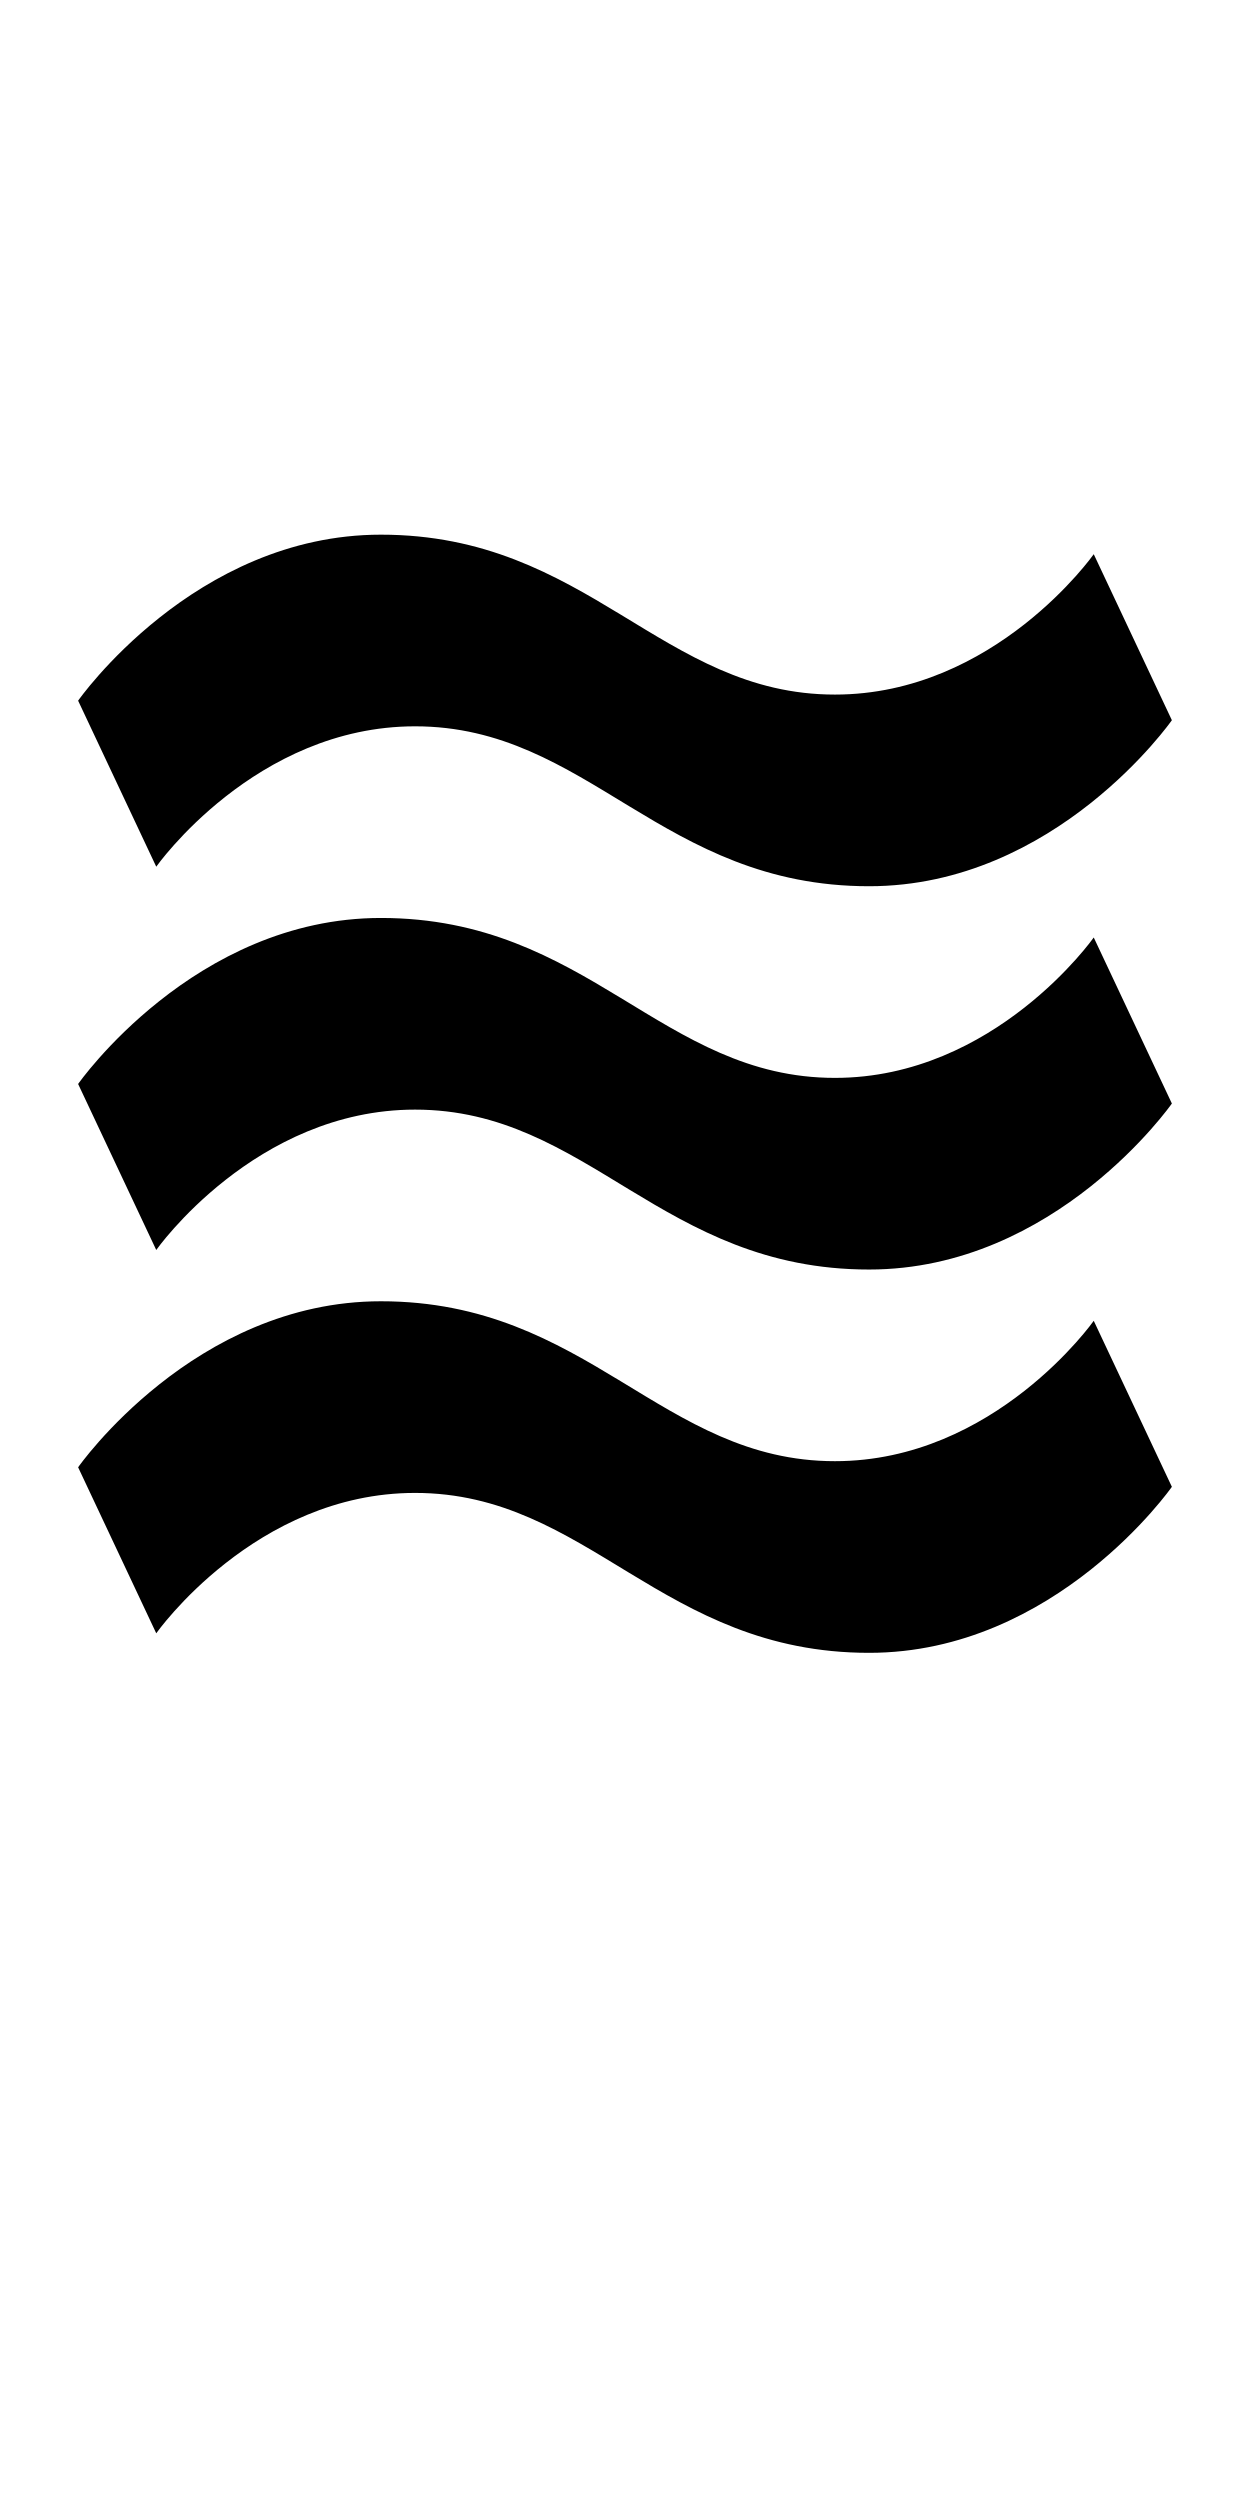
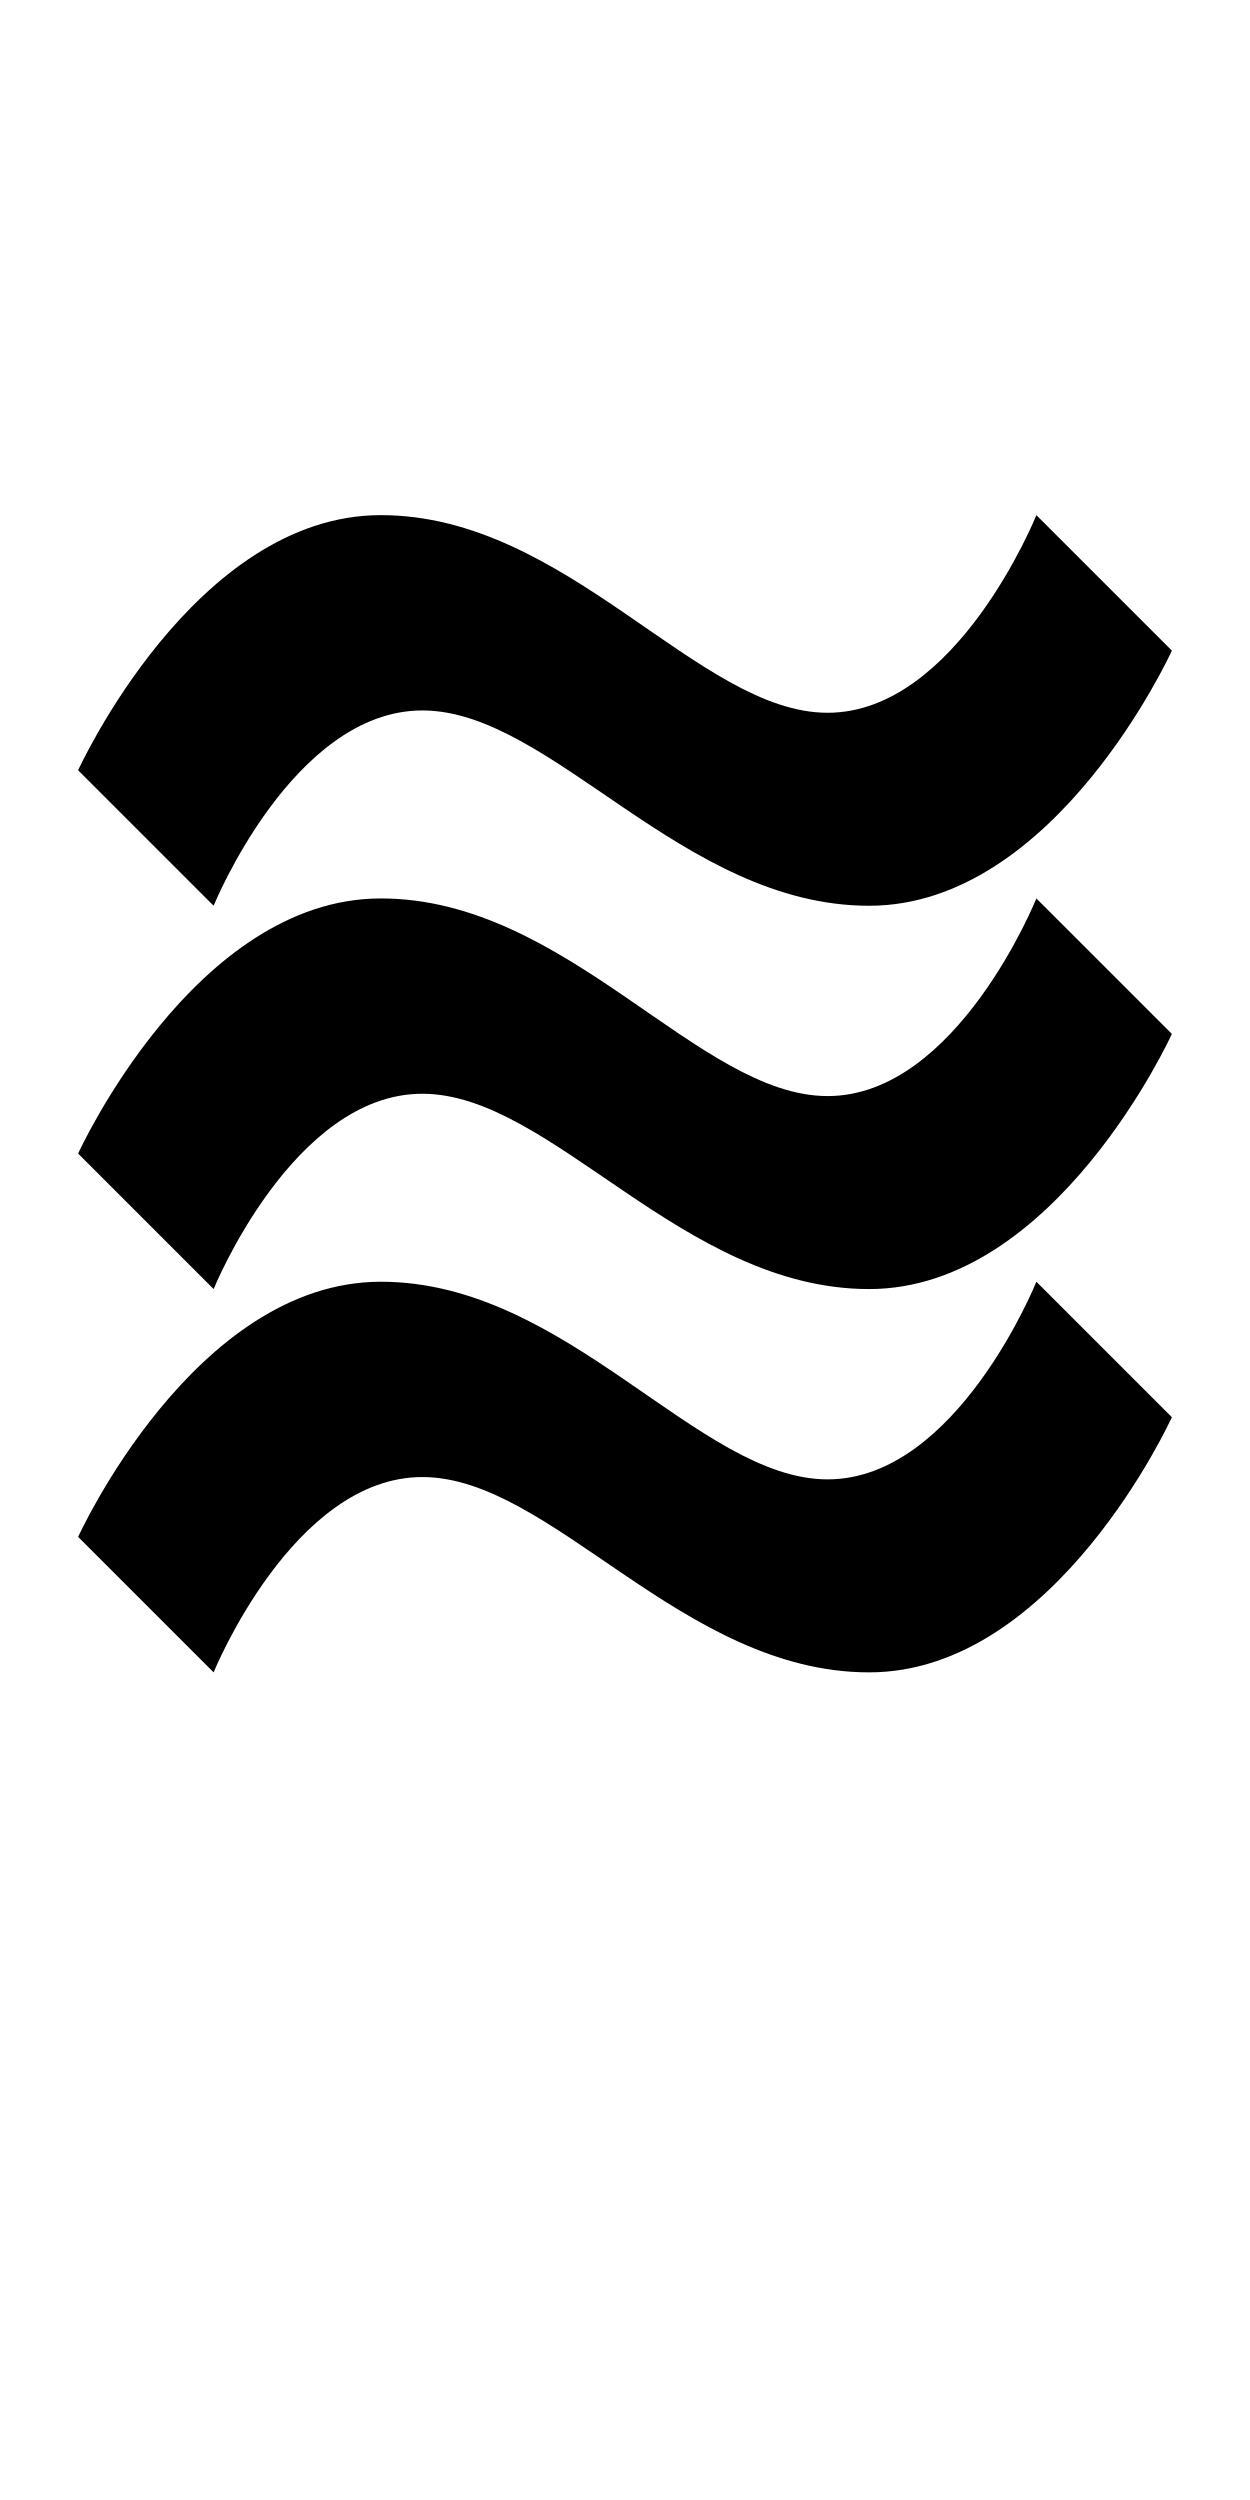
- <svg xmlns="http://www.w3.org/2000/svg" version="1.1" width="1024" height="2048" id="svg3355">
+ <svg xmlns="http://www.w3.org/2000/svg" id="svg3355" height="2048" width="1024" version="1.1">
  <defs id="defs3357" />
-   <path d="M 312,438 C 159.004,438 64,574 64,574 l 64,136 c 0,0 81,-115 212,-115 141.998,0 201.996,131 372,131 153,0 248,-136 248,-136 L 896,454 c 0,0 -81.001,115 -212,115 C 542.003,569 481.998,438 312,438 z m 0,314 C 159.004,752 64,888 64,888 l 64,136 c 0,0 81,-115 212,-115 141.998,0 201.996,131 372,131 153,0 248,-136 248,-136 L 896,768 c 0,0 -81.001,115 -212,115 C 542.003,883 481.998,752 312,752 z m 0,314 c -152.996,0 -248,136 -248,136 l 64,136 c 0,0 81,-115 212,-115 141.998,0 201.996,131 372,131 153,0 248,-136 248,-136 l -64,-136 c 0,0 -81.001,115 -212,115 -141.997,0 -202.002,-131 -372,-131 z" id="path7165-4" style="fill:#000000;fill-opacity:1;stroke:none;display:inline" />
+   <path d="M 312 422 C 158.999 422 64 631 64 631 L 175 742 C 175 742 239.997 582 346 582 C 452.003 582 559.004 742 712 742 C 864.996 742 960 533 960 533 L 849 422 C 849 422 783.997 583.9 678 583.9 C 572.003 583.9 465.001 422 312 422 z M 312 736 C 158.999 736 64 945 64 945 L 175 1056 C 175 1056 239.997 896 346 896 C 452.003 896 559.004 1056 712 1056 C 864.996 1056 960 847 960 847 L 849 736 C 849 736 783.997 897.9 678 897.9 C 572.003 897.9 465.001 736 312 736 z M 312 1050 C 158.999 1050 64 1259 64 1259 L 175 1370 C 175 1370 239.997 1210 346 1210 C 452.003 1210 559.004 1370 712 1370 C 864.996 1370 960 1161 960 1161 L 849 1050 C 849 1050 783.997 1211.9 678 1211.9 C 572.003 1211.9 465.001 1050 312 1050 z " style="display:inline;fill:#000000;fill-opacity:1;stroke:none" id="path7165-4-7" />
</svg>
